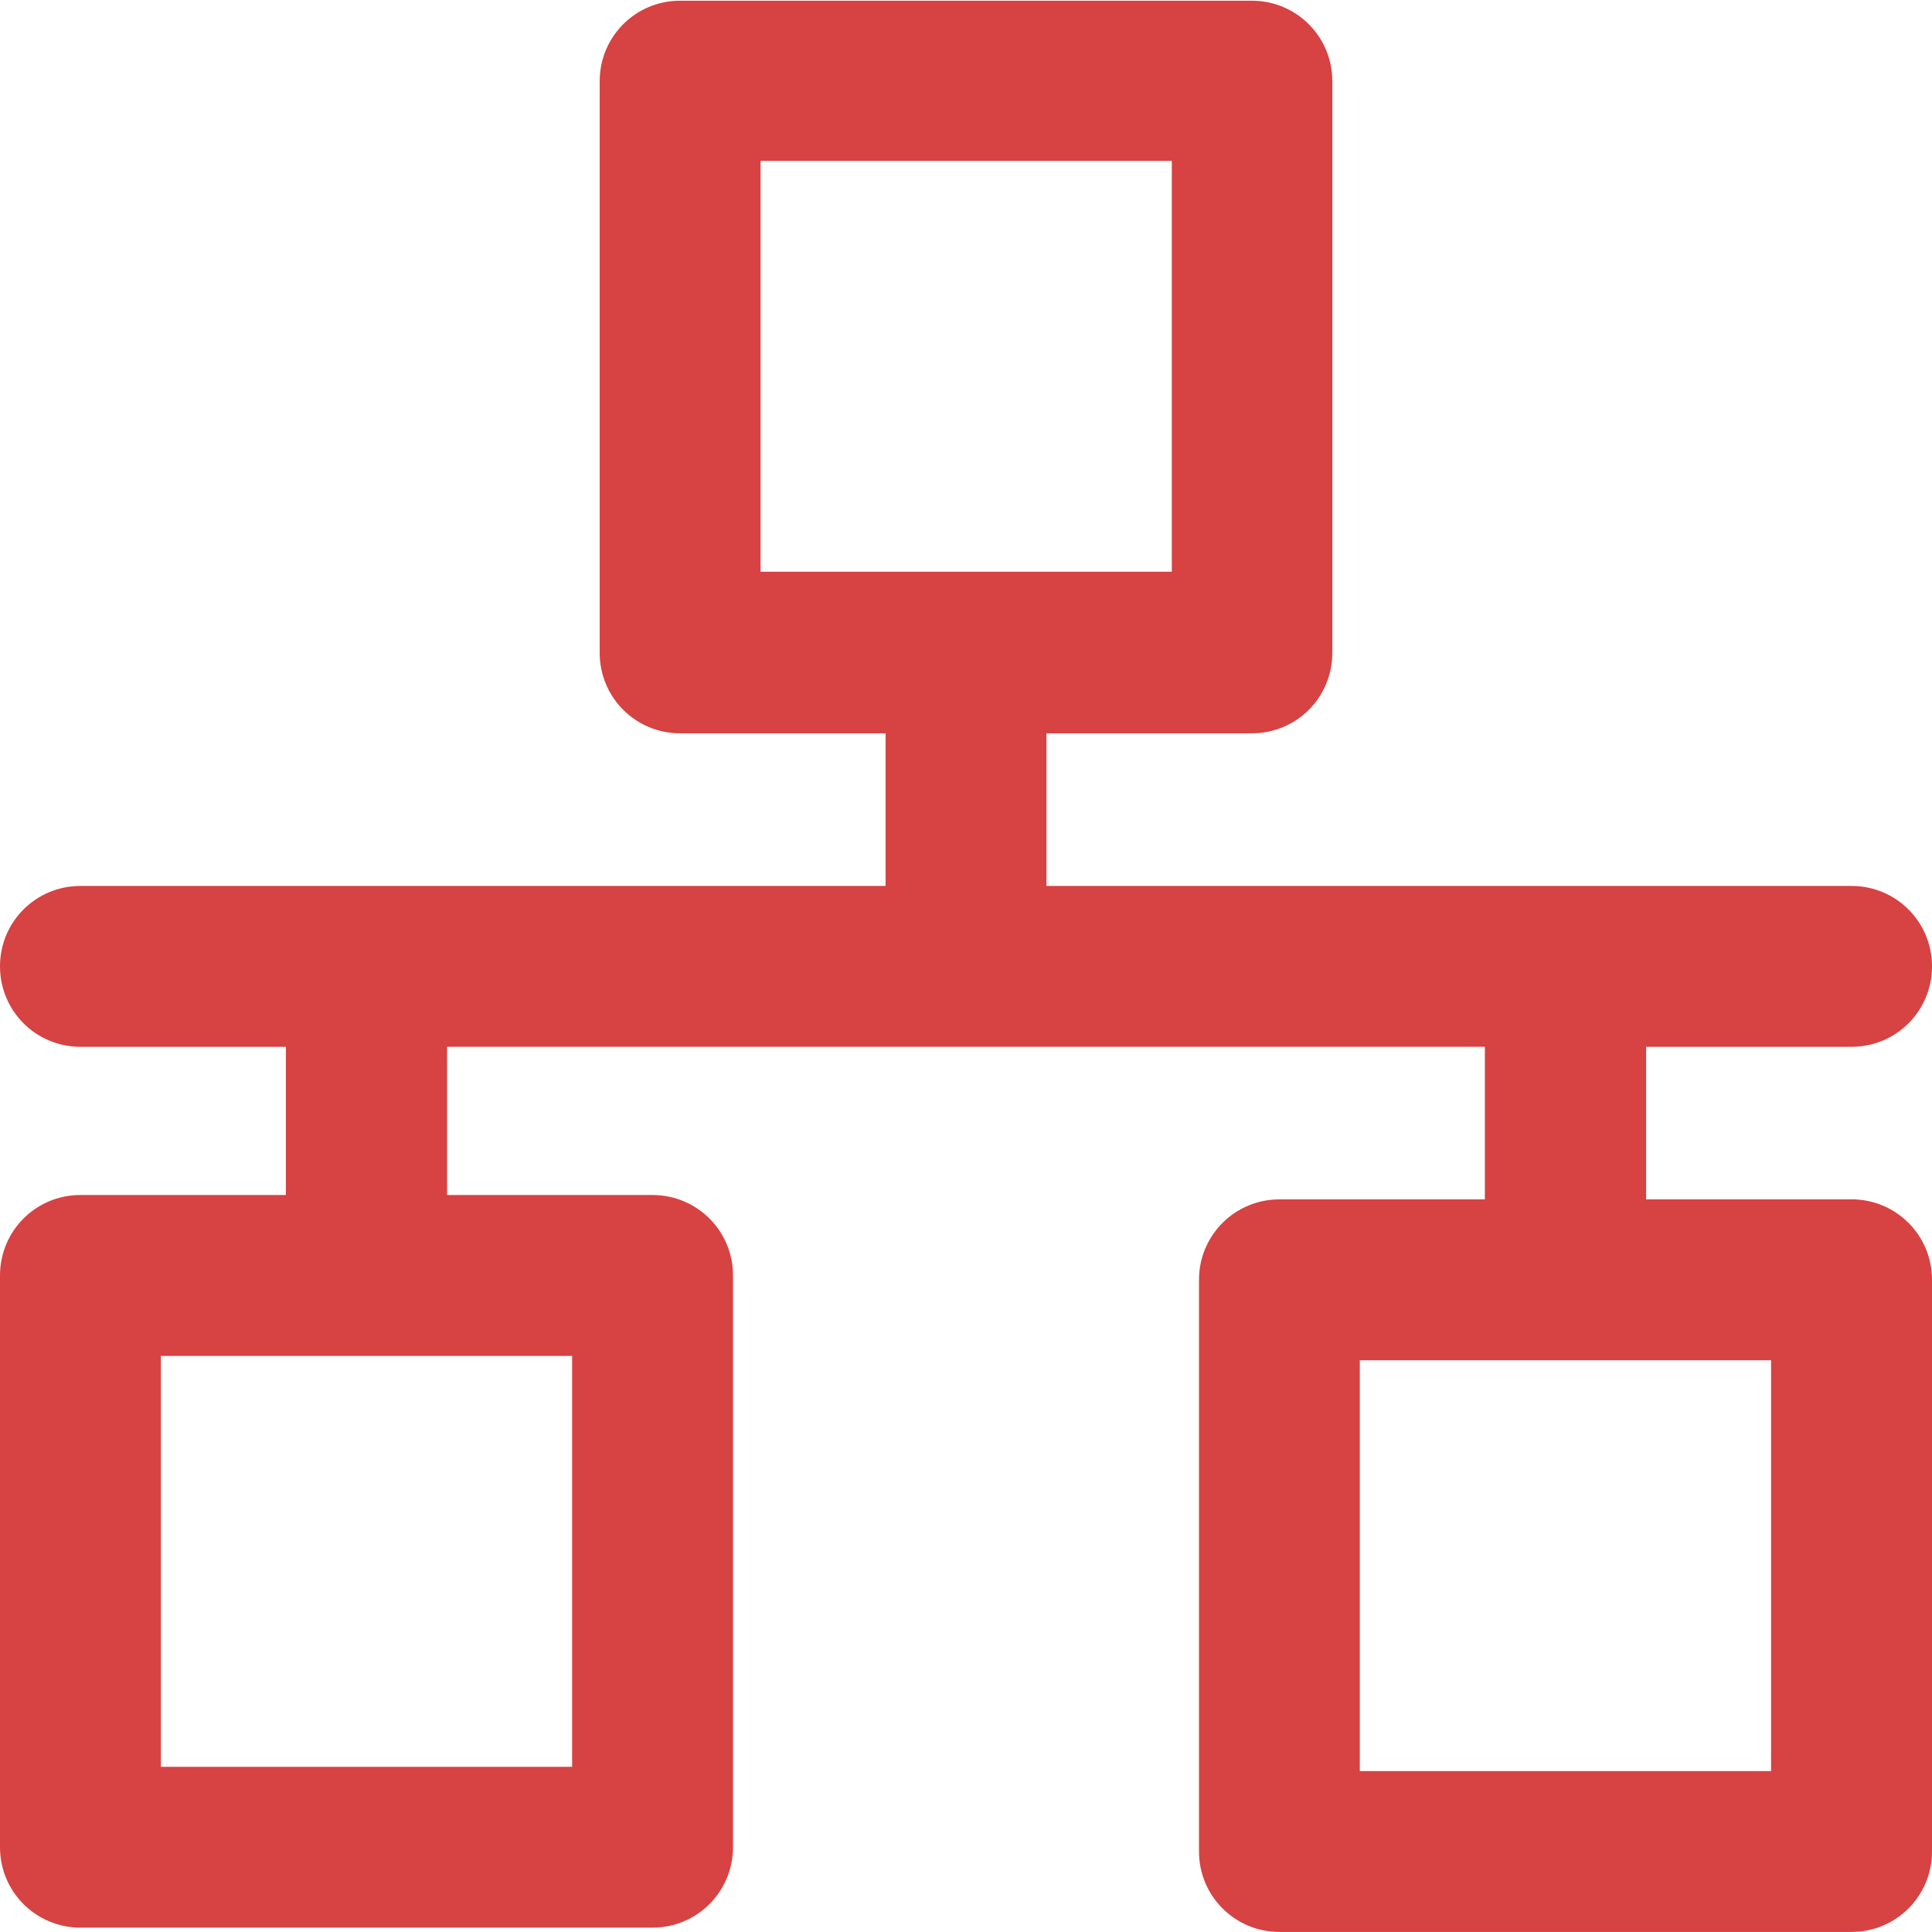
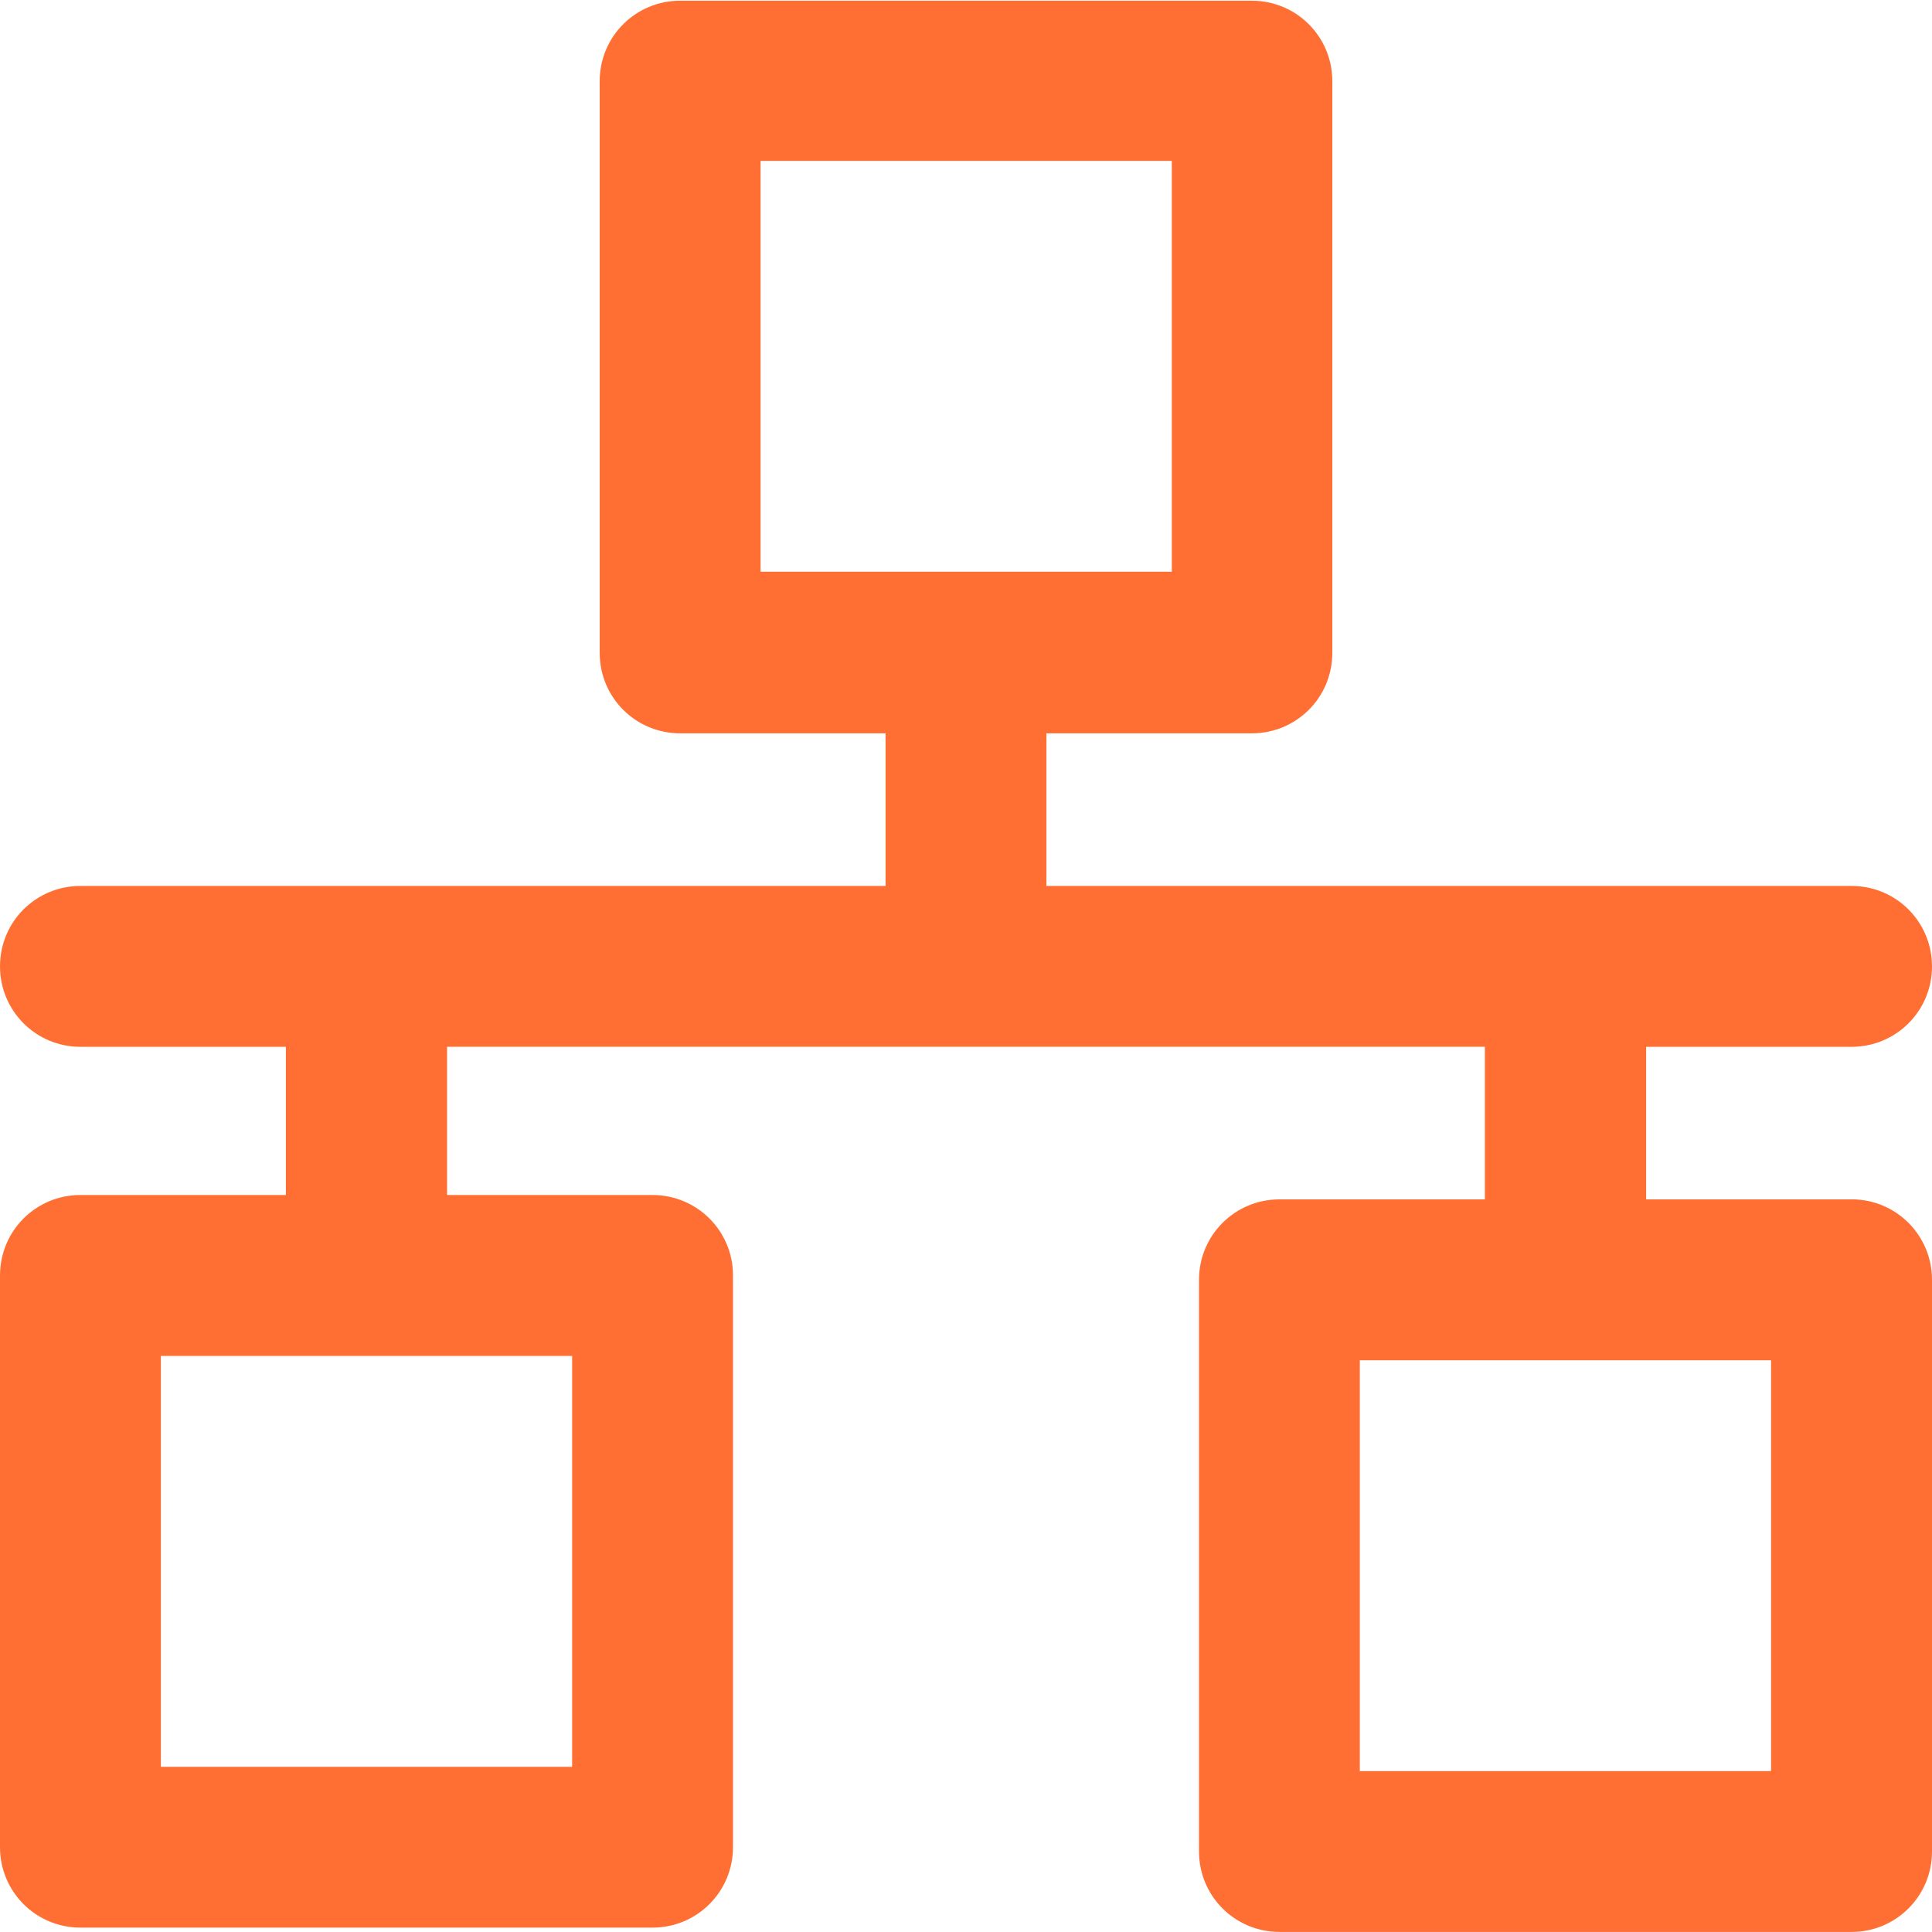
<svg xmlns="http://www.w3.org/2000/svg" width="30" height="30" viewBox="0 0 30 30">
-   <path fill="#D74242" fill-rule="nonzero" d="M28.751 18.624h-3.19v-2.369h3.19c.692 0 1.249-.557 1.249-1.249 0-.692-.557-1.249-1.249-1.249H16.249v-2.37h3.19c.692 0 1.249-.556 1.249-1.248V1.26c0-.692-.557-1.249-1.25-1.249h-8.877c-.692 0-1.249.557-1.249 1.25v8.877c0 .692.557 1.249 1.25 1.249h3.189v2.37H1.249c-.692 0-1.249.556-1.249 1.248s.557 1.25 1.249 1.25h3.19v2.301h-3.19c-.692 0-1.249.557-1.249 1.25v8.877c0 .692.557 1.249 1.249 1.249h8.884c.691 0 1.249-.557 1.249-1.25v-8.877c0-.692-.558-1.249-1.25-1.249h-3.19v-2.302h16.115v2.37h-3.19c-.691 0-1.249.557-1.249 1.248v8.878c0 .692.558 1.249 1.25 1.249h8.883c.692 0 1.249-.557 1.249-1.249v-8.878c0-.691-.557-1.249-1.249-1.249zM11.811 2.498h6.385v6.38H11.81v-6.38zM8.883 27.435H2.498v-6.38h6.386v6.38zm18.618.067h-6.386v-6.38h6.386v6.38z" />
+   <path fill="#ff6f34" fill-rule="nonzero" d="M28.751 18.624h-3.19v-2.369h3.19c.692 0 1.249-.557 1.249-1.249 0-.692-.557-1.249-1.249-1.249H16.249v-2.37h3.19c.692 0 1.249-.556 1.249-1.248V1.26c0-.692-.557-1.249-1.25-1.249h-8.877c-.692 0-1.249.557-1.249 1.25v8.877c0 .692.557 1.249 1.25 1.249h3.189v2.37H1.249c-.692 0-1.249.556-1.249 1.248s.557 1.25 1.249 1.25h3.19v2.301h-3.19c-.692 0-1.249.557-1.249 1.25v8.877c0 .692.557 1.249 1.249 1.249h8.884c.691 0 1.249-.557 1.249-1.25v-8.877c0-.692-.558-1.249-1.25-1.249h-3.19v-2.302h16.115v2.37h-3.19c-.691 0-1.249.557-1.249 1.248v8.878c0 .692.558 1.249 1.25 1.249h8.883c.692 0 1.249-.557 1.249-1.249v-8.878c0-.691-.557-1.249-1.249-1.249zM11.811 2.498h6.385v6.38H11.81v-6.38zM8.883 27.435H2.498v-6.38h6.386v6.38zm18.618.067h-6.386v-6.38h6.386v6.38z" />
</svg>
